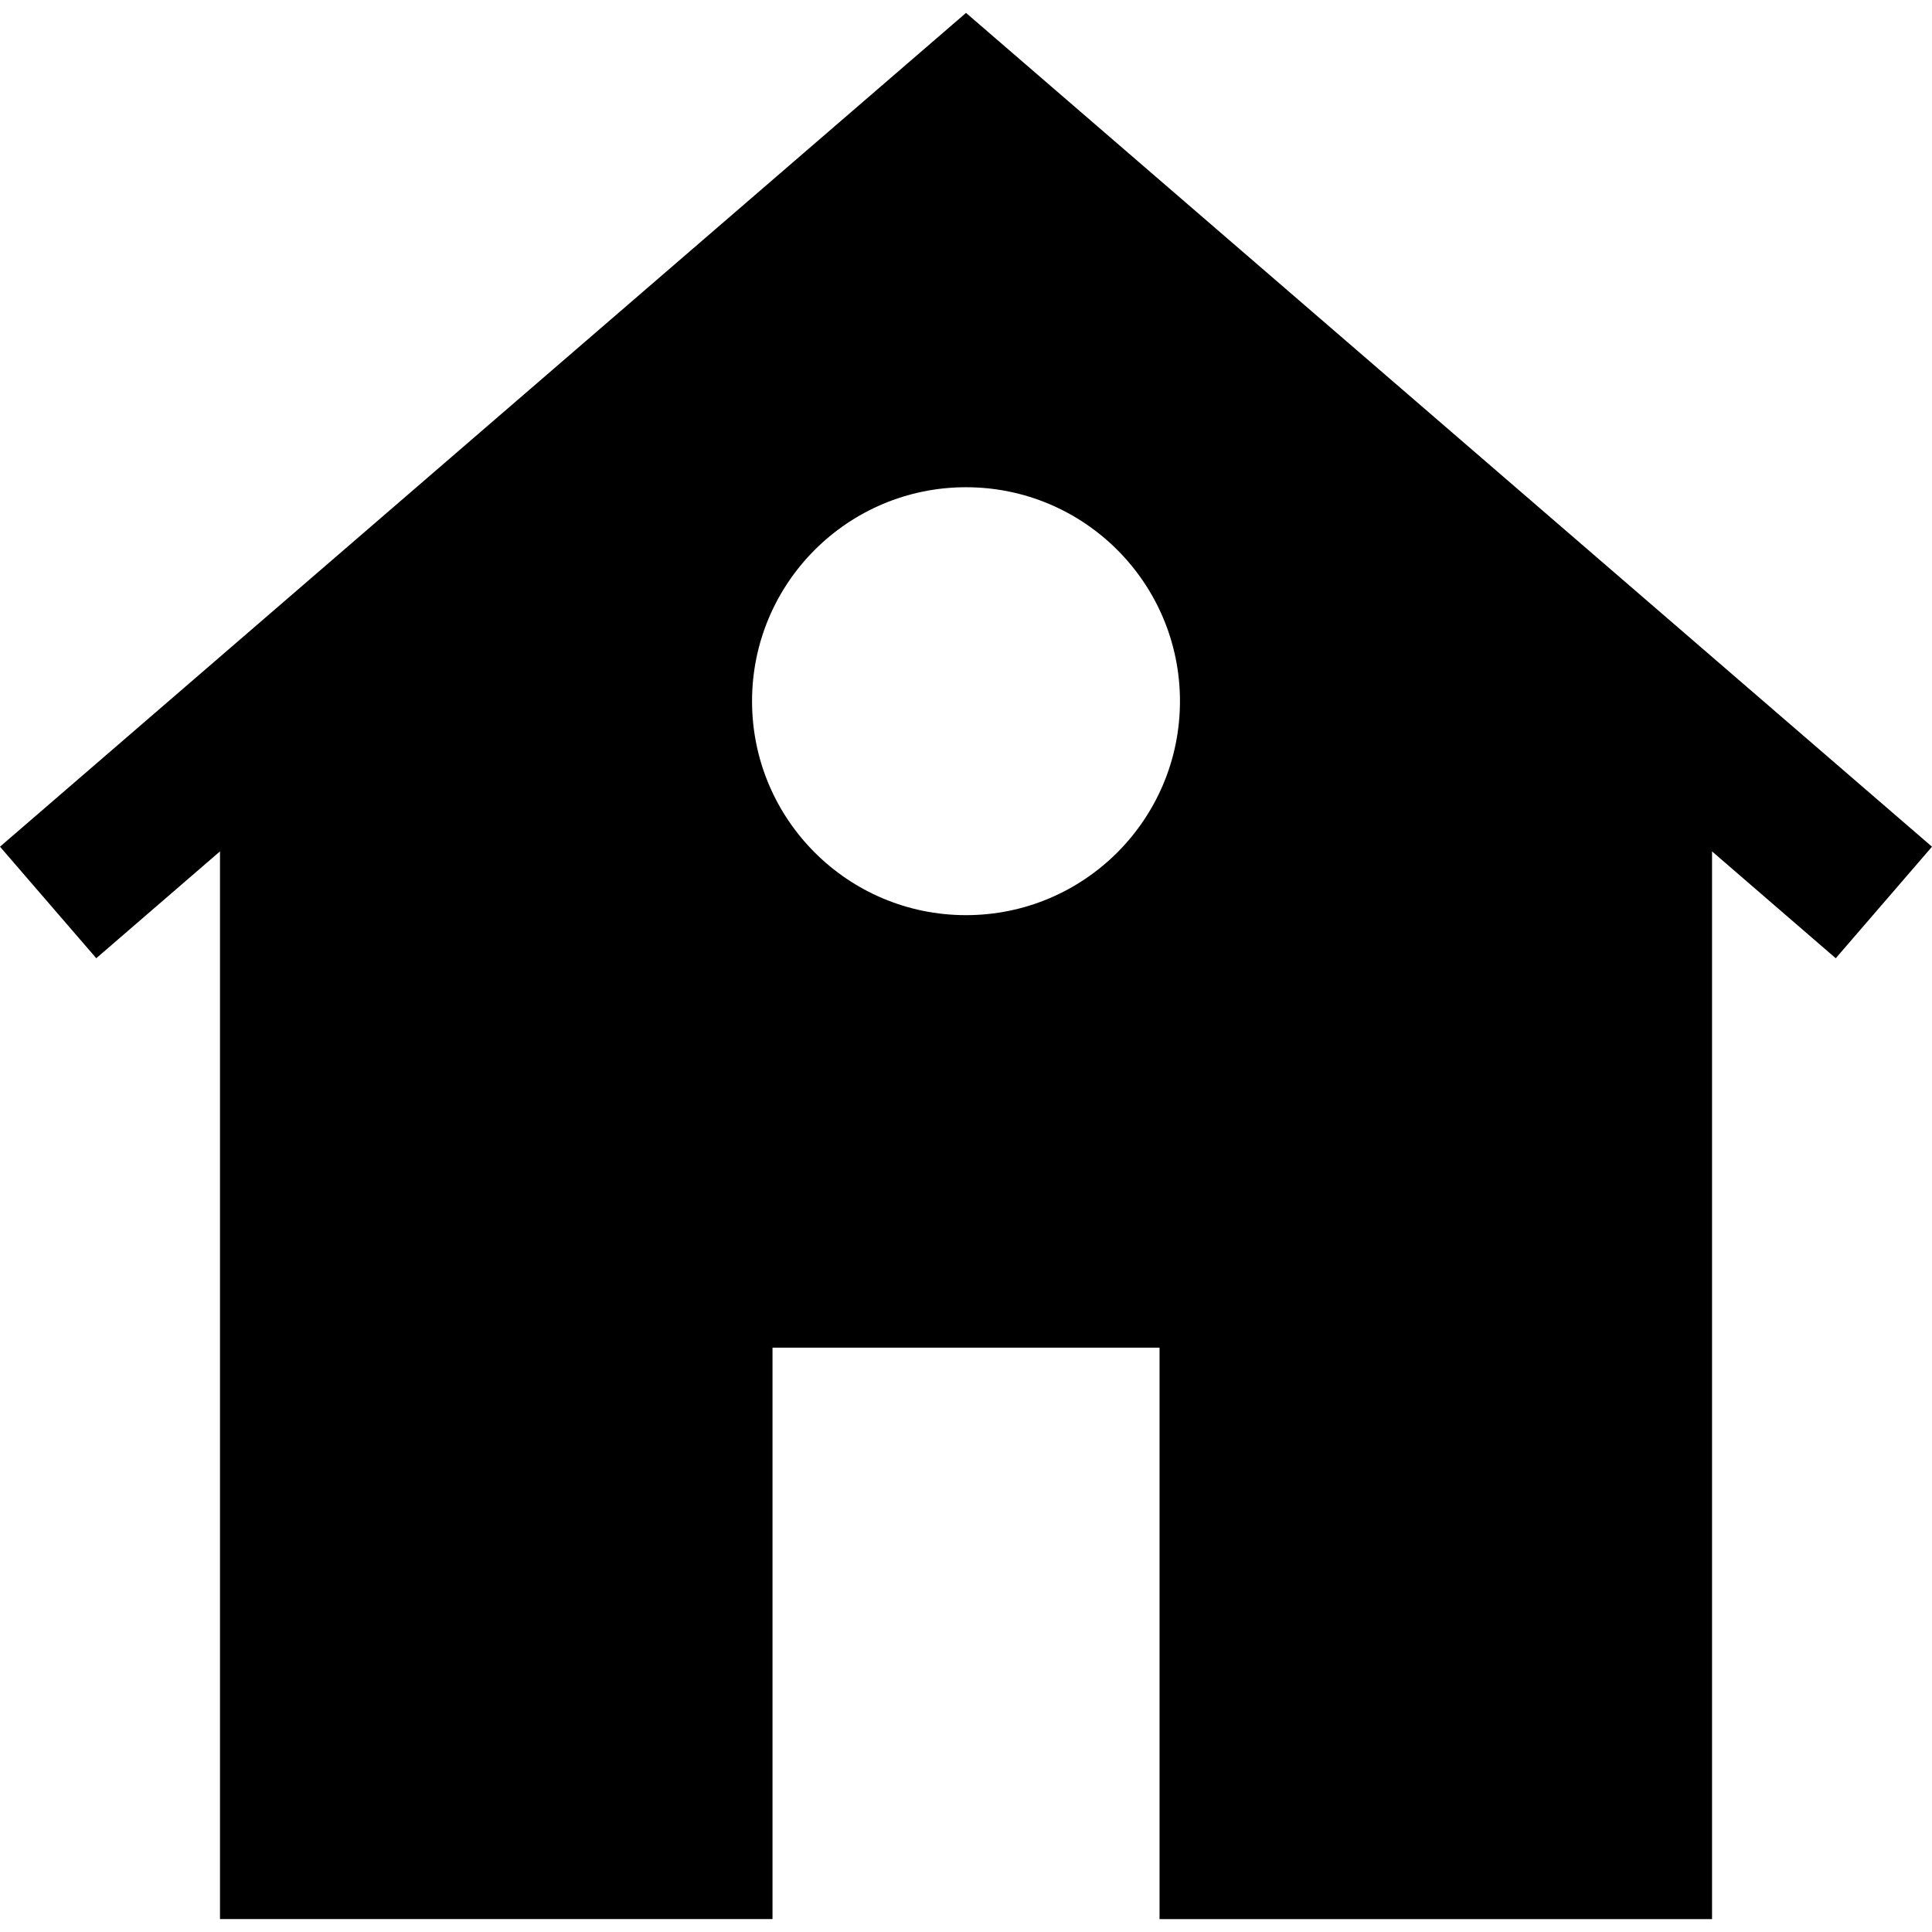
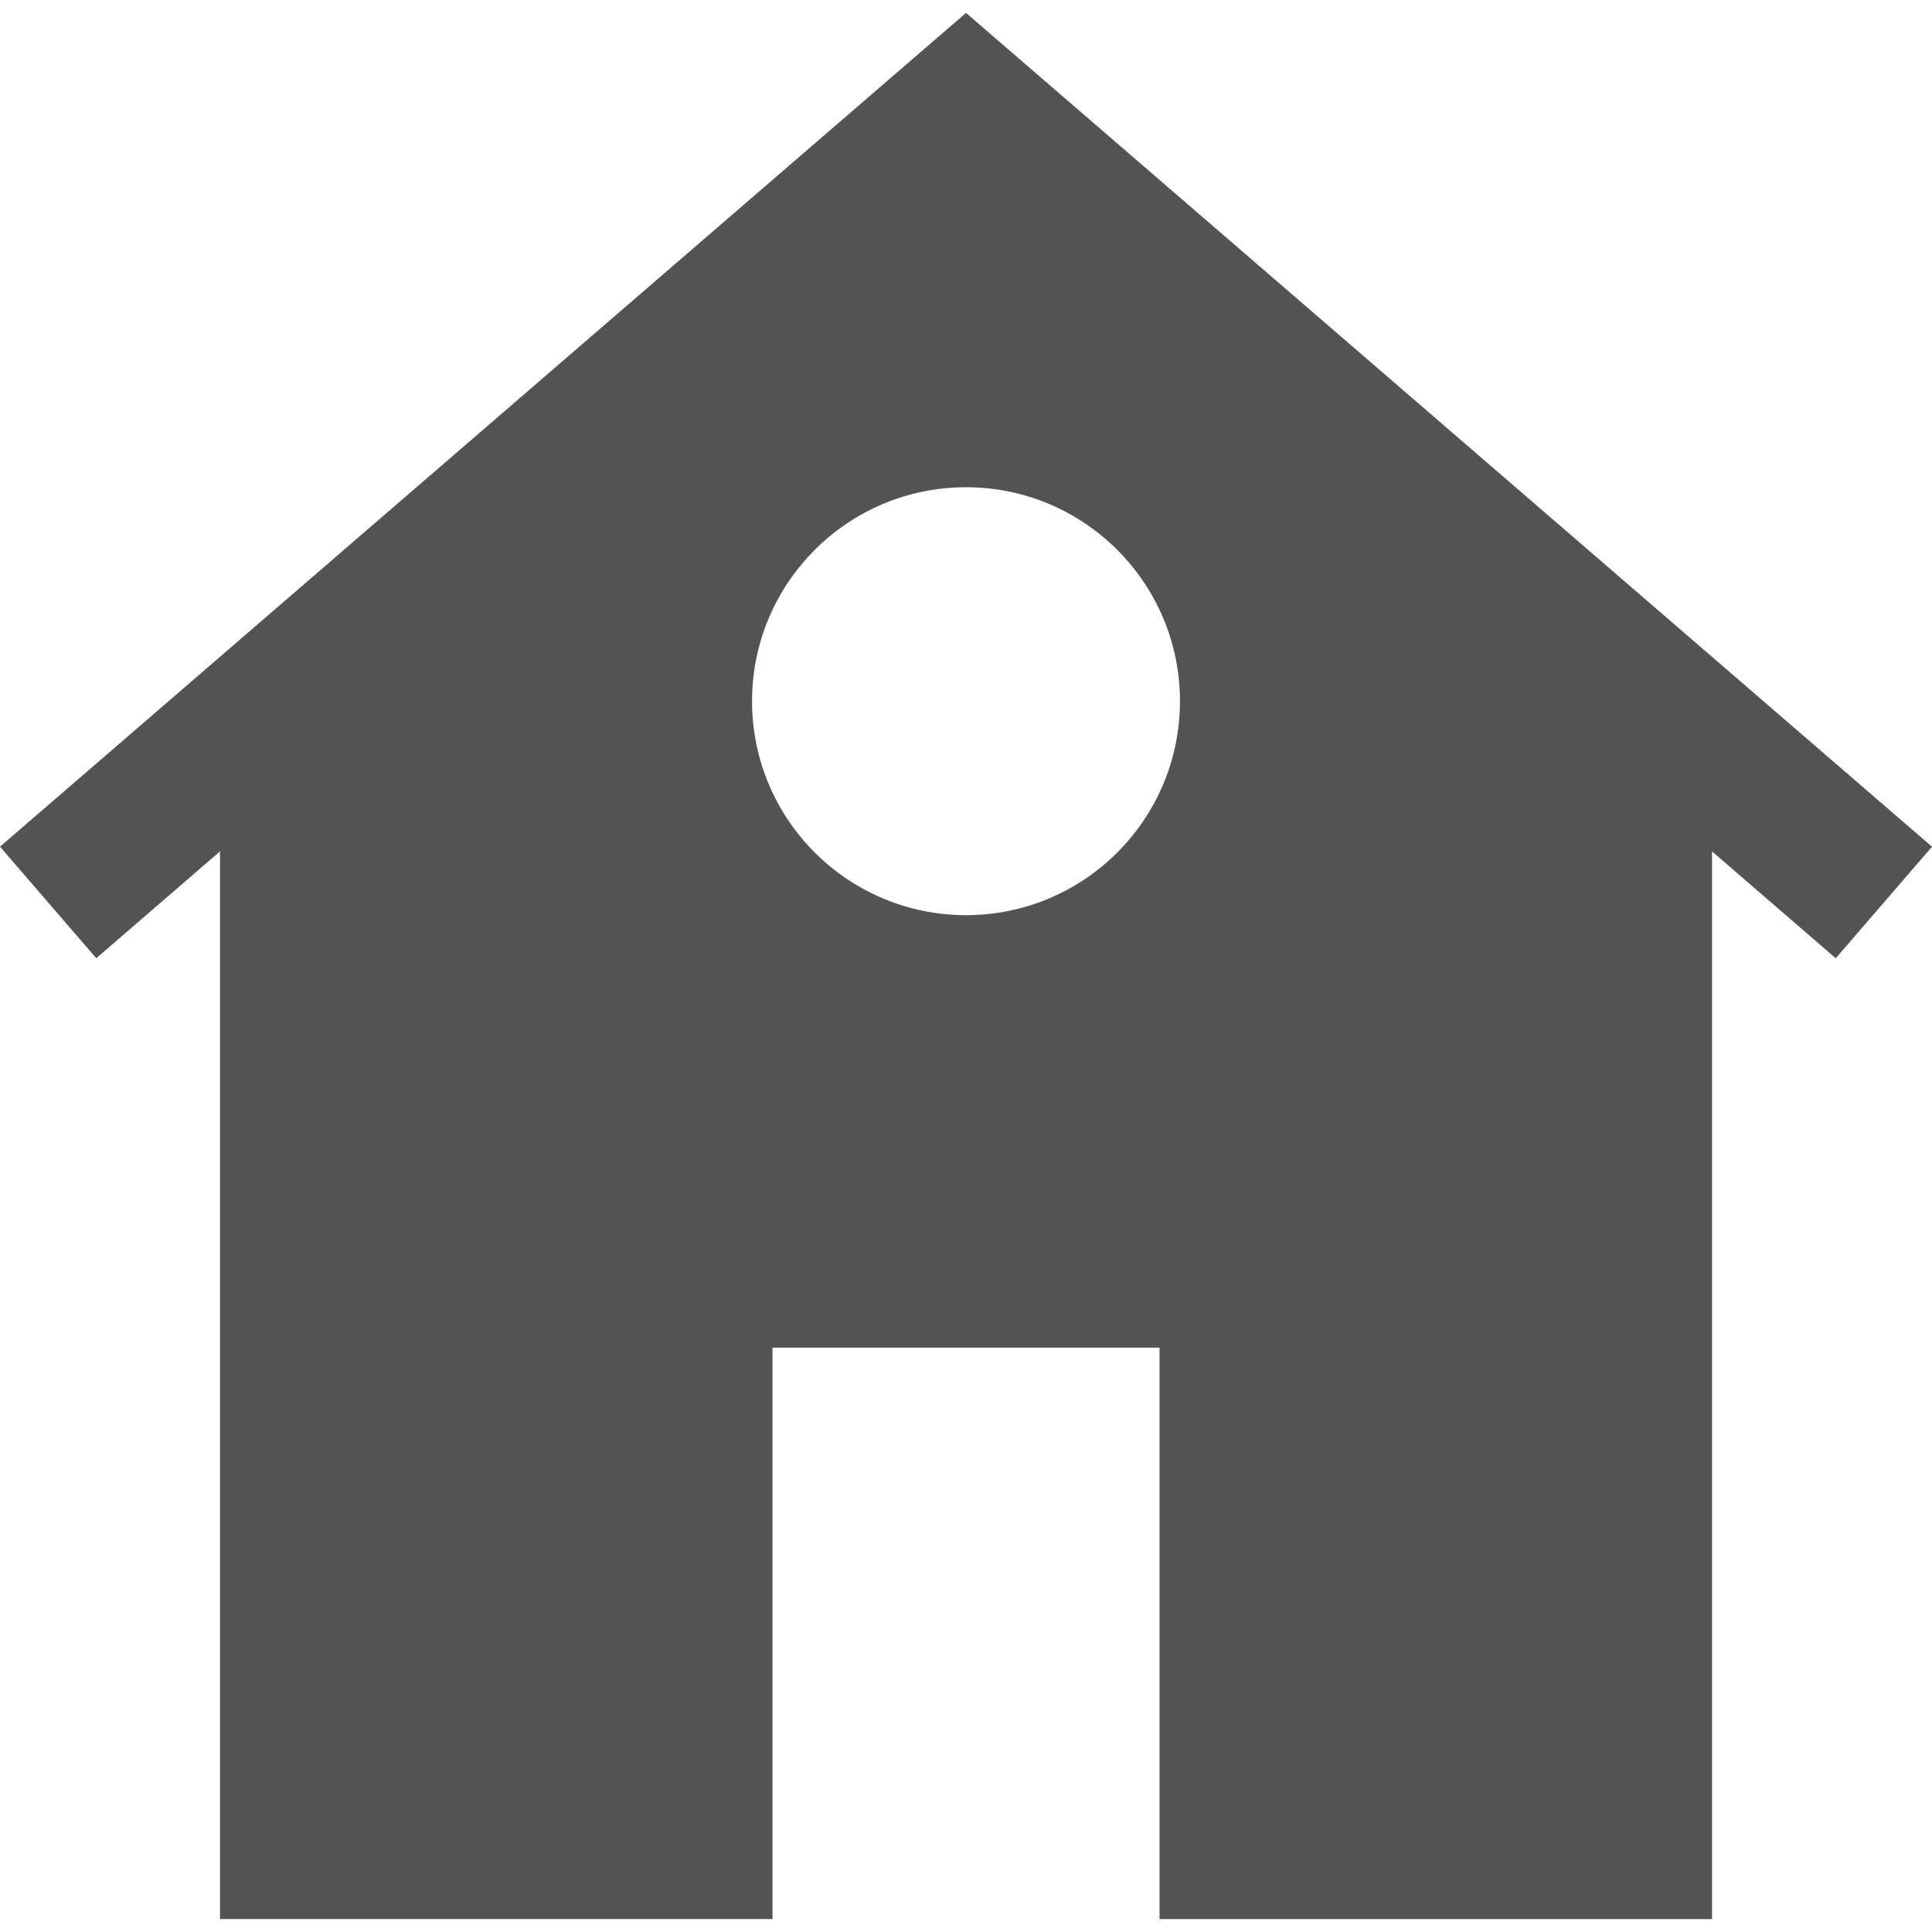
<svg xmlns="http://www.w3.org/2000/svg" version="1.1" id="Capa_1" x="0px" y="0px" width="552.912px" height="552.912px" viewBox="0 0 552.912 552.912" style="enable-background:new 0 0 552.912 552.912;" xml:space="preserve">
  <g>
    <g>
-       <path d="M276.462,3.693L276.462,3.693L276.462,3.693L276.462,3.693L0,242.311l27.551,31.92l35.408-30.58v305.567H221.08V385.688    h55.382l0,0h55.382v163.531h158.119V243.657l35.403,30.583l27.546-31.923L276.462,3.693z M276.462,261.906    c-33.82,0-61.237-27.417-61.237-61.234c0-33.814,27.422-61.232,61.237-61.232c33.816,0,61.227,27.418,61.227,61.232    C337.688,234.483,310.278,261.906,276.462,261.906z" />
+       <path fill="#535353" d="M276.462,3.693L276.462,3.693L276.462,3.693L276.462,3.693L0,242.311l27.551,31.92l35.408-30.58v305.567H221.08V385.688    h55.382l0,0h55.382v163.531h158.119V243.657l35.403,30.583l27.546-31.923L276.462,3.693z M276.462,261.906    c-33.82,0-61.237-27.417-61.237-61.234c0-33.814,27.422-61.232,61.237-61.232c33.816,0,61.227,27.418,61.227,61.232    C337.688,234.483,310.278,261.906,276.462,261.906z" />
    </g>
  </g>
  <g>
</g>
  <g>
</g>
  <g>
</g>
  <g>
</g>
  <g>
</g>
  <g>
</g>
  <g>
</g>
  <g>
</g>
  <g>
</g>
  <g>
</g>
  <g>
</g>
  <g>
</g>
  <g>
</g>
  <g>
</g>
  <g>
</g>
</svg>
